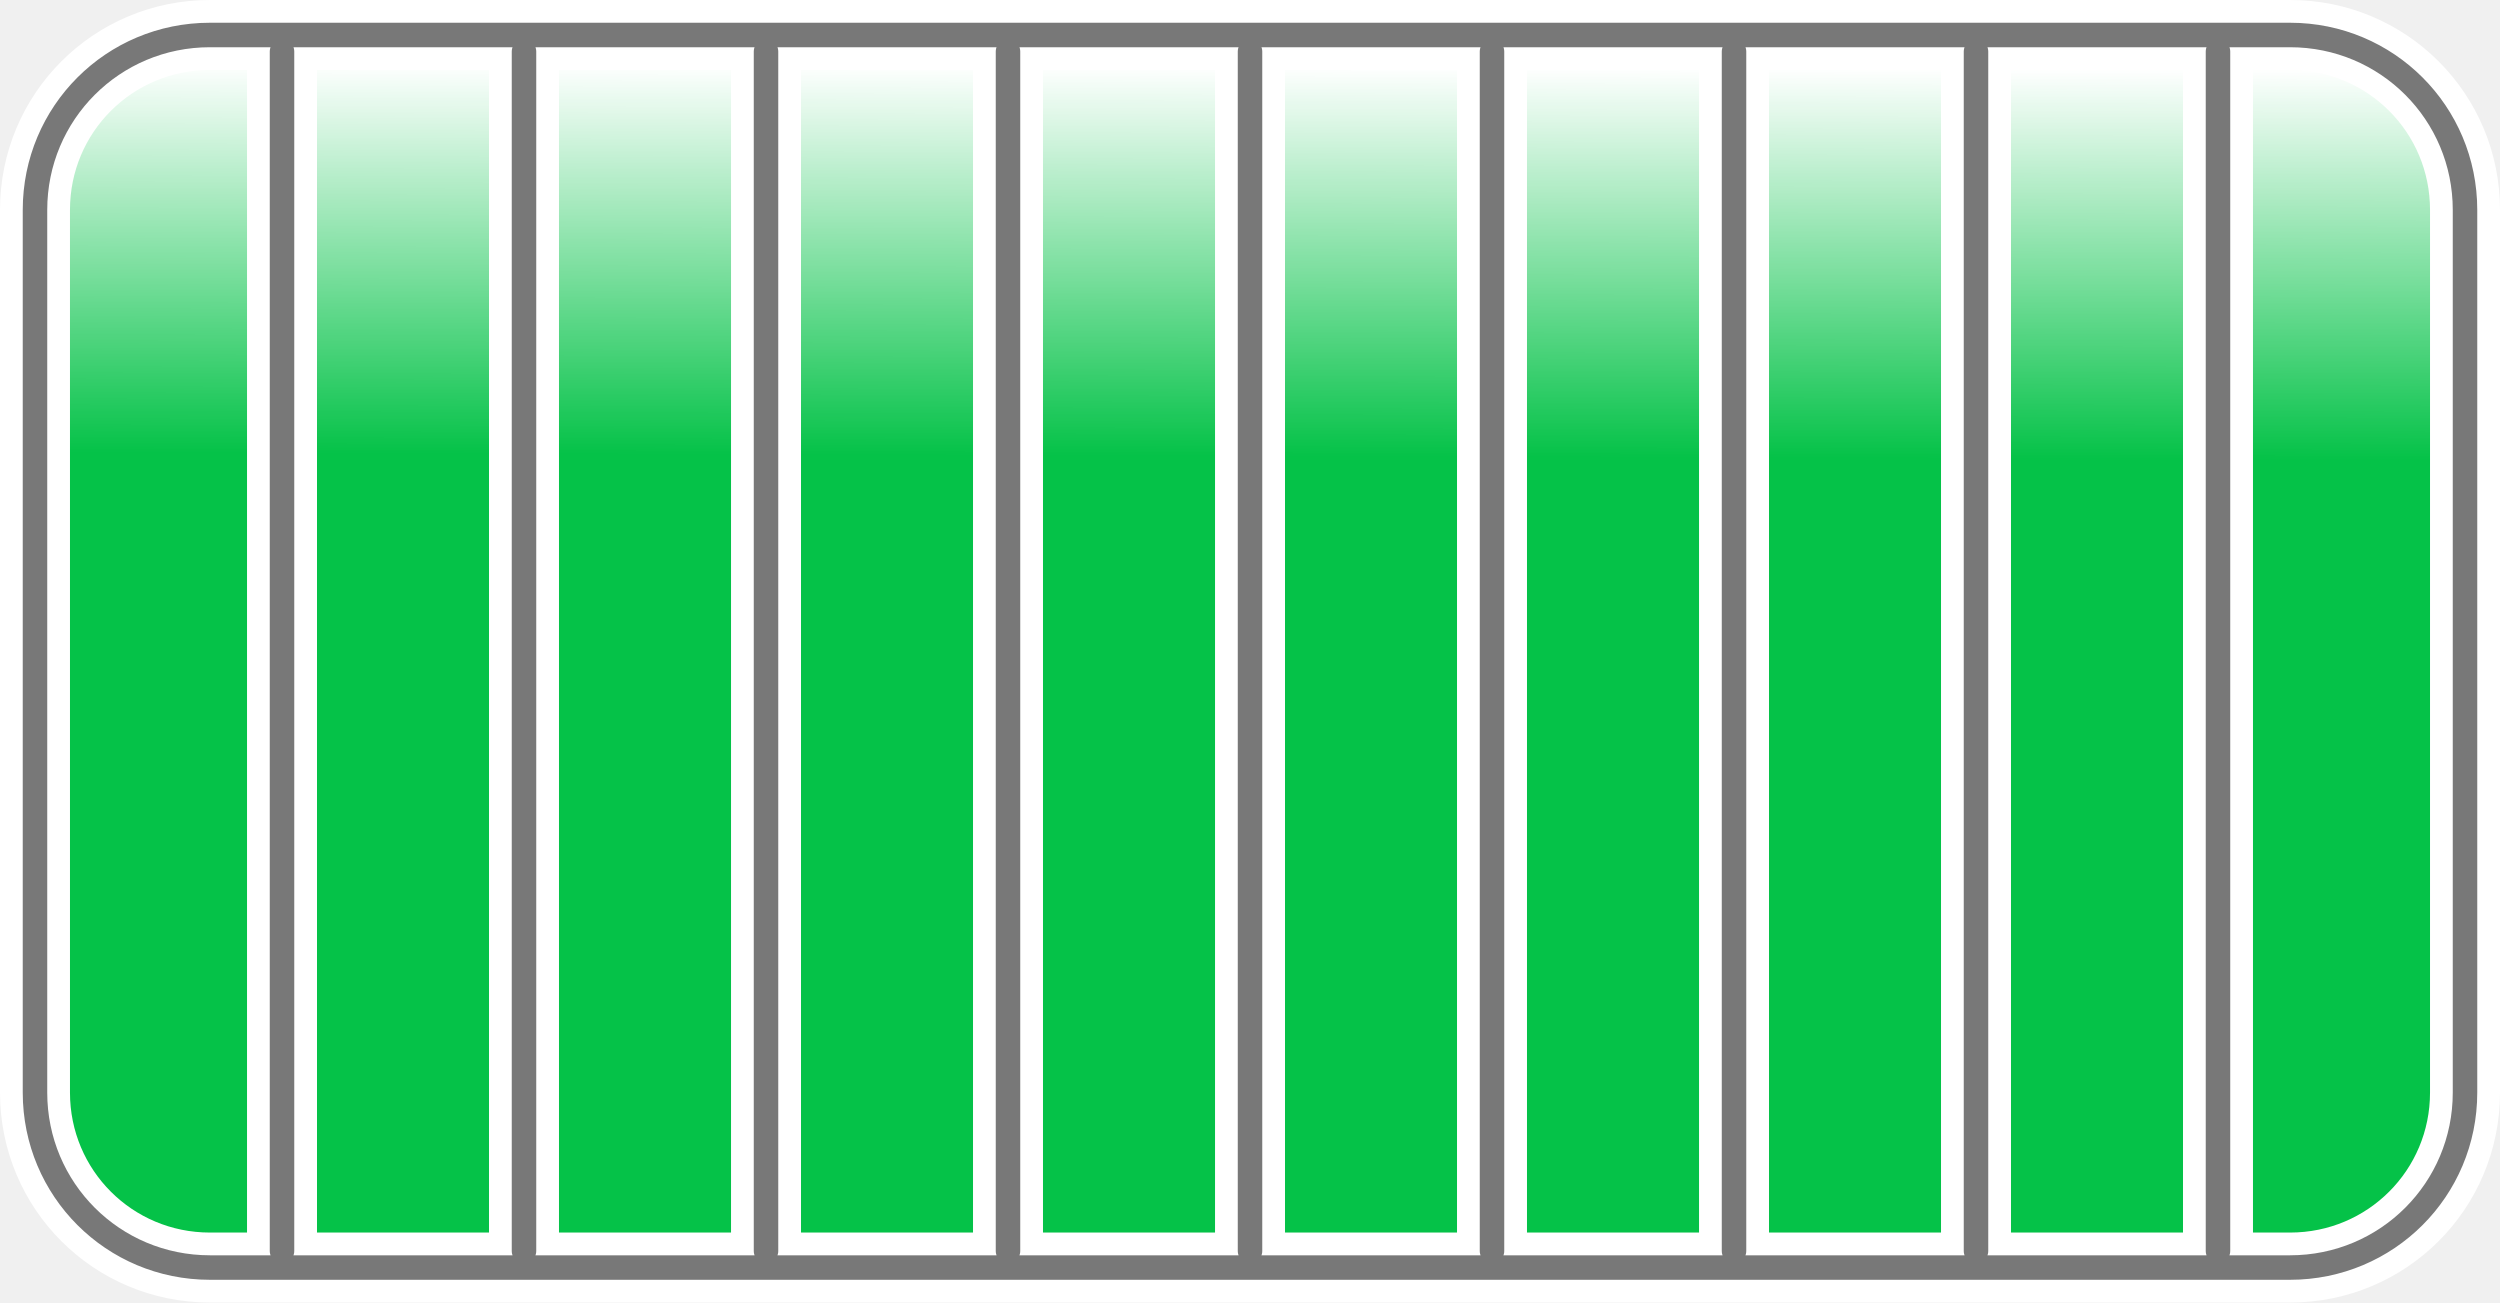
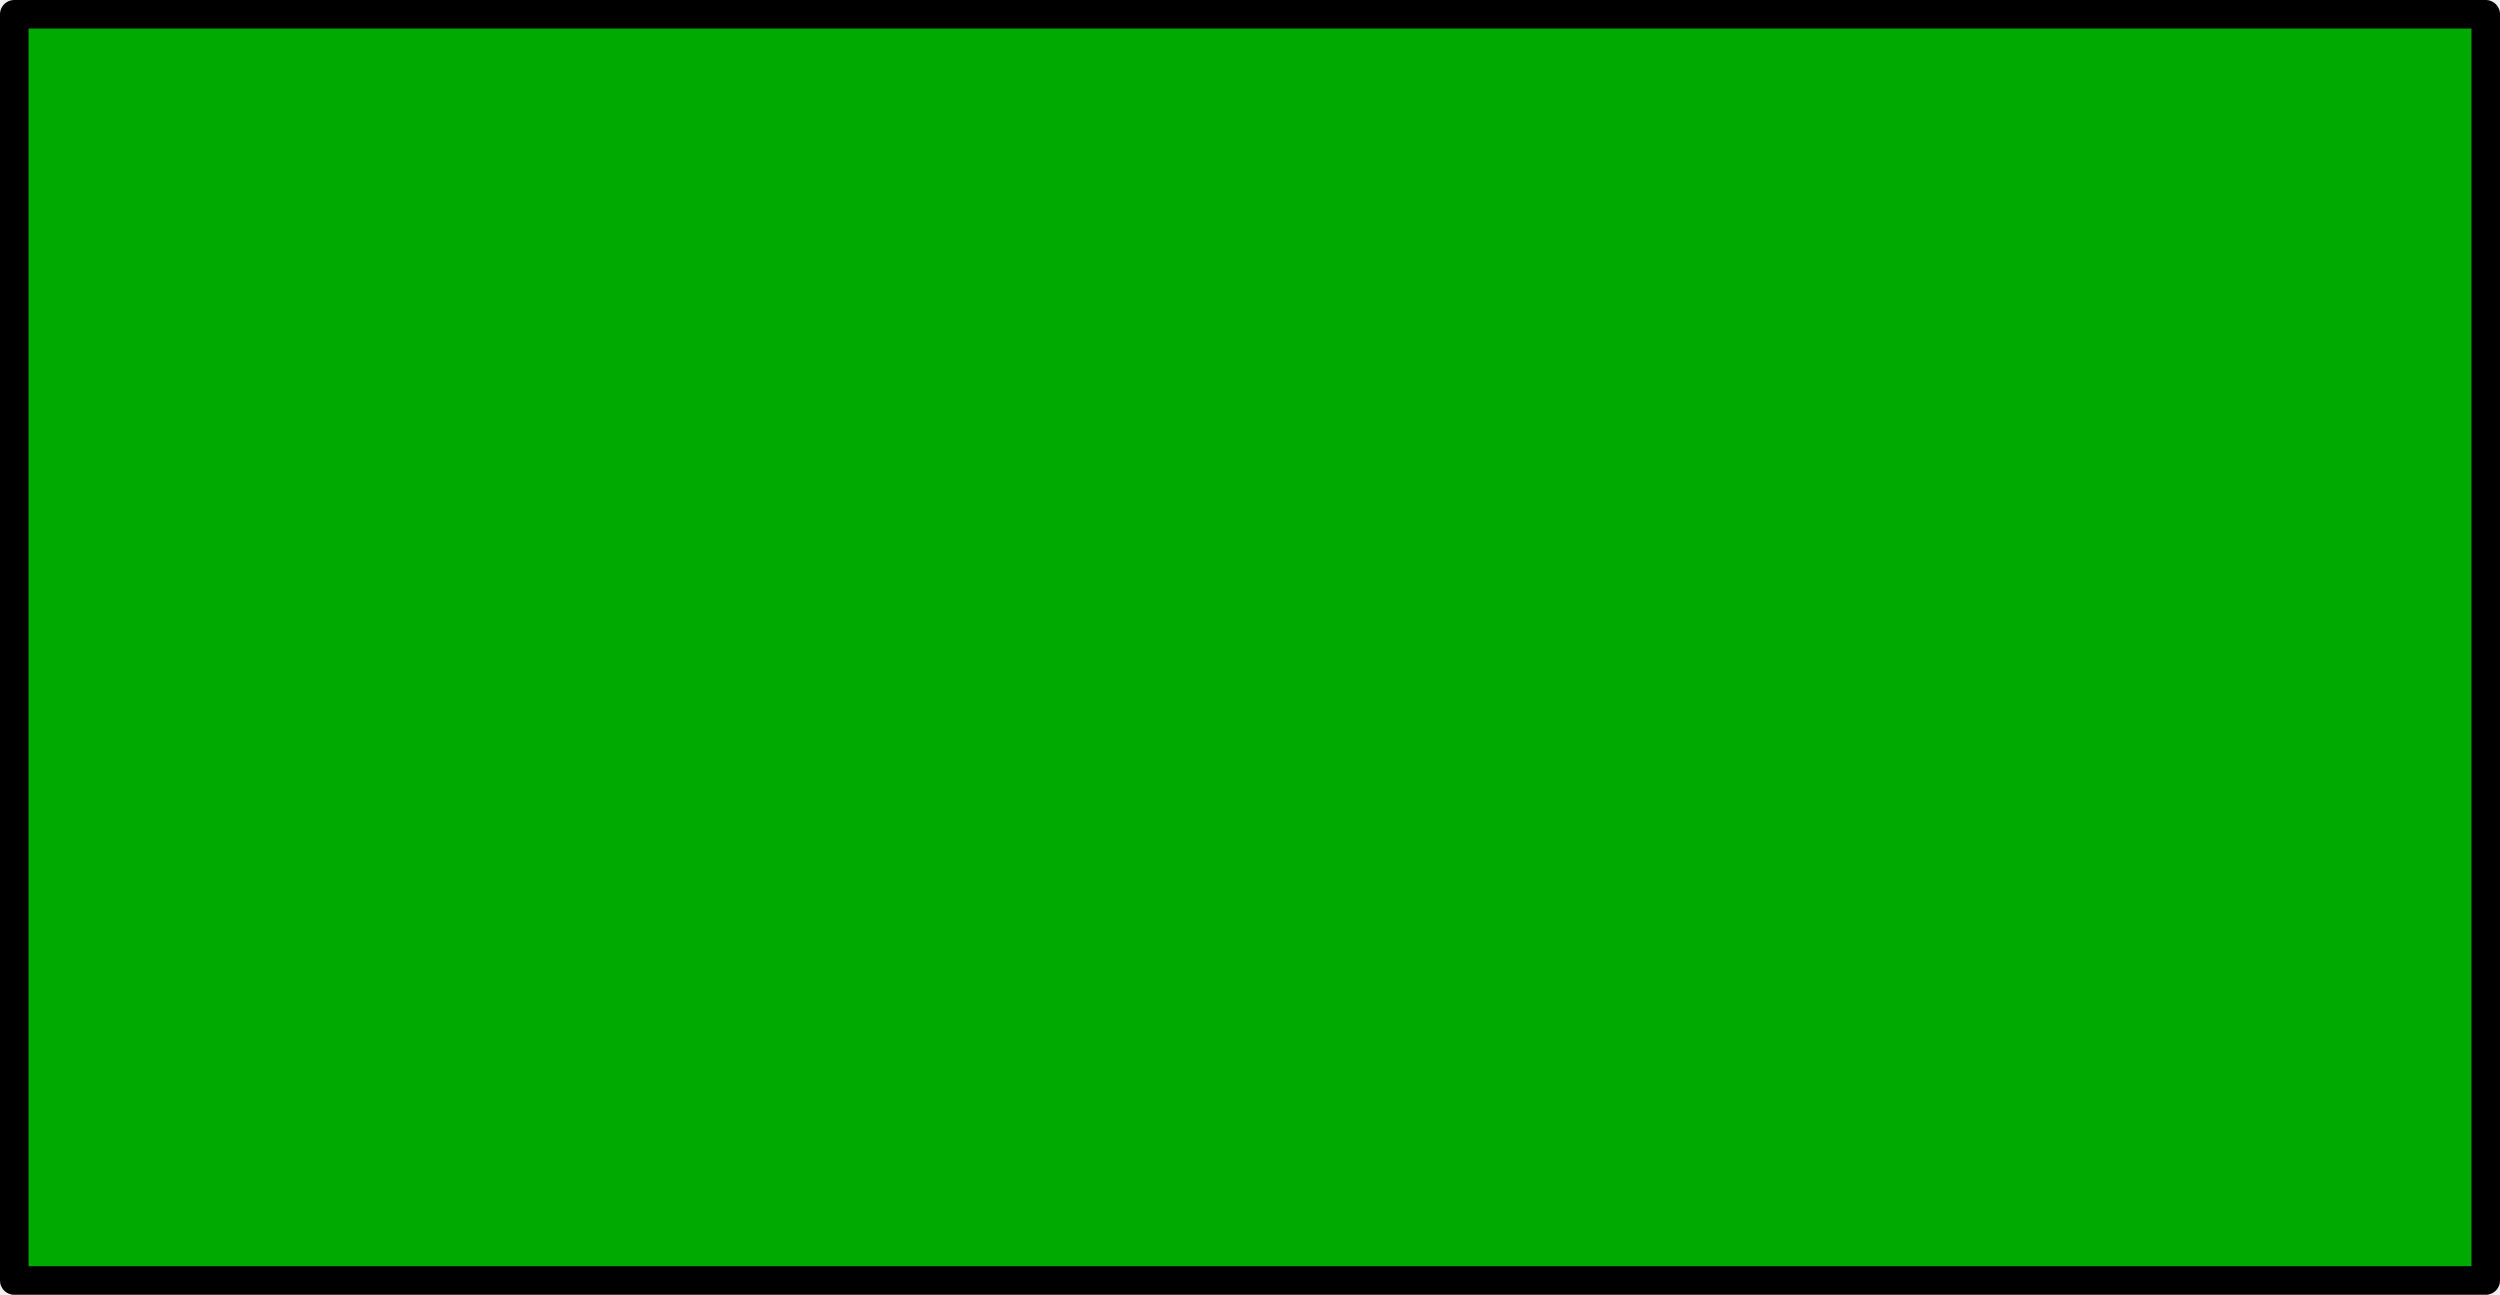
- <svg xmlns="http://www.w3.org/2000/svg" xmlns:xlink="http://www.w3.org/1999/xlink" width="71.451" height="37.227" id="svg2" version="1.0">
-   <defs id="defs4">
-     <linearGradient id="linearGradient3370">
-       <stop style="stop-color:#ffffff;stop-opacity:1;" offset="0" id="stop3372" />
-       <stop style="stop-color:#ffffff;stop-opacity:0;" offset="1" id="stop3374" />
+ <svg xmlns="http://www.w3.org/2000/svg" xmlns:ns1="http://www.openswatchbook.org/uri/2009/osb" width="72.6" height="37.6" viewBox="0 0 213.377 299.981" id="svg4161" version="1.1">
+   <defs id="defs4163">
+     <linearGradient id="linearGradient6172" ns1:paint="solid">
+       <stop style="stop-color:#000000;stop-opacity:1;" offset="0" id="stop6174" />
    </linearGradient>
-     <linearGradient id="linearGradient3170">
-       <stop style="stop-color:#ffffff;stop-opacity:0" offset="0" id="stop3172" />
-       <stop style="stop-color:#ffffff;stop-opacity:1;" offset="1" id="stop3174" />
+     <linearGradient id="linearGradient4713" ns1:paint="solid">
+       <stop style="stop-color:#f88c8c;stop-opacity:1;" offset="0" id="stop4715" />
    </linearGradient>
-     <linearGradient id="linearGradient4404">
-       <stop style="stop-color:#595959;stop-opacity:0.763;" offset="0" id="stop4406" />
-       <stop style="stop-color:#ffffff;stop-opacity:0;" offset="1" id="stop4408" />
-     </linearGradient>
-     <linearGradient id="linearGradient3179">
-       <stop id="stop3181" offset="0" style="stop-color:#54cc24;stop-opacity:1;" />
-       <stop id="stop3183" offset="1" style="stop-color:#787878;stop-opacity:0" />
-     </linearGradient>
-     <linearGradient id="linearGradient3171">
-       <stop style="stop-color:#787878;stop-opacity:1;" offset="0" id="stop3173" />
-       <stop style="stop-color:#ffffff;stop-opacity:0;" offset="1" id="stop3175" />
-     </linearGradient>
-     <linearGradient id="linearGradient3154">
-       <stop style="stop-color:#ff4c4c;stop-opacity:1;" offset="0" id="stop3156" />
-       <stop style="stop-color:#ff0d0d;stop-opacity:0;" offset="1" id="stop3158" />
-     </linearGradient>
-     <radialGradient xlink:href="#linearGradient3154" id="radialGradient3168" gradientUnits="userSpaceOnUse" gradientTransform="matrix(3.522413,0,0,2.466417,-50.27042,-45.86665)" cx="25.793" cy="25.533" fx="25.793" fy="25.533" r="12.5" />
-     <linearGradient xlink:href="#linearGradient3370" id="linearGradient3449" gradientUnits="userSpaceOnUse" gradientTransform="translate(7.70989,118.011)" x1="29.558" y1="-116.109" x2="29.524" y2="-104.968" />
  </defs>
-   <g id="layer2" style="display:inline">
-     <rect style="fill:#e7e7e7;fill-opacity:1;fill-rule:nonzero;stroke:none;stroke-width:1;stroke-linecap:round;stroke-linejoin:miter;stroke-miterlimit:4;stroke-dasharray:none;stroke-dashoffset:22.62;stroke-opacity:1;display:inline" id="rect3286" width="69.451" height="35.227" x="1" y="1" rx="5" ry="5" />
-   </g>
-   <g id="layer5" style="display:inline">
-     <path id="path3366" style="fill:#05c248;fill-opacity:1;fill-rule:nonzero;stroke:none;stroke-width:0.1;stroke-linecap:round;stroke-linejoin:miter;stroke-miterlimit:4;stroke-dasharray:none;stroke-dashoffset:22.62;stroke-opacity:1" d="M 6,1 L 65.451,1 C 68.221,1 70.451,3.23 70.451,6 L 70.451,31.227 C 70.451,33.997 68.221,36.227 65.451,36.227 L 6,36.227 C 3.23,36.227 1,33.997 1,31.227 L 1,6 C 1,3.23 3.23,1 6,1 z M 63.391,1.472 L 63.391,35.754 M 56.475,1.472 L 56.475,35.754 M 49.559,1.472 L 49.559,35.754 M 42.642,1.472 L 42.642,35.754 M 35.726,1.472 L 35.726,35.754 M 28.809,1.472 L 28.809,35.754 M 21.893,1.472 L 21.893,35.754 M 14.976,1.472 L 14.976,35.754 M 8.06,1.472 L 8.06,35.754" />
-   </g>
-   <g id="layer1" transform="translate(2.806626,65.10103)" style="display:inline" />
-   <g id="layer4" style="display:inline">
-     <path id="path3368" style="fill:url(#linearGradient3449);fill-opacity:1;fill-rule:nonzero;stroke:#ffffff;stroke-width:2;stroke-linecap:round;stroke-linejoin:miter;stroke-miterlimit:4;stroke-dasharray:none;stroke-dashoffset:22.62;stroke-opacity:1" d="M 6,1 L 65.451,1 C 68.221,1 70.451,3.23 70.451,6 L 70.451,31.227 C 70.451,33.997 68.221,36.227 65.451,36.227 L 6,36.227 C 3.23,36.227 1,33.997 1,31.227 L 1,6 C 1,3.23 3.23,1 6,1 z M 63.391,1.472 L 63.391,35.754 M 56.475,1.472 L 56.475,35.754 M 49.559,1.472 L 49.559,35.754 M 42.642,1.472 L 42.642,35.754 M 35.726,1.472 L 35.726,35.754 M 28.809,1.472 L 28.809,35.754 M 21.893,1.472 L 21.893,35.754 M 14.976,1.472 L 14.976,35.754 M 8.06,1.472 L 8.06,35.754" />
-     <path id="rect3290" style="fill:none;fill-opacity:0.145;fill-rule:nonzero;stroke:#787878;stroke-width:0.7;stroke-linecap:round;stroke-linejoin:miter;stroke-miterlimit:4;stroke-dasharray:none;stroke-dashoffset:22.62;stroke-opacity:1" d="M 6,1 L 65.451,1 C 68.221,1 70.451,3.23 70.451,6 L 70.451,31.227 C 70.451,33.997 68.221,36.227 65.451,36.227 L 6,36.227 C 3.23,36.227 1,33.997 1,31.227 L 1,6 C 1,3.23 3.23,1 6,1 z M 63.391,1.472 L 63.391,35.754 M 56.475,1.472 L 56.475,35.754 M 49.559,1.472 L 49.559,35.754 M 42.642,1.472 L 42.642,35.754 M 35.726,1.472 L 35.726,35.754 M 28.809,1.472 L 28.809,35.754 M 21.893,1.472 L 21.893,35.754 M 14.976,1.472 L 14.976,35.754 M 8.06,1.472 L 8.06,35.754" />
+   <g id="layer1" transform="translate(0.2671219,-755.585)">
+     <rect ry="0" rx="45.291" y="758.892" x="-179.881" height="293.367" width="572.603" id="rect6209" style="opacity:1;fill:#00aa00;fill-opacity:1;fill-rule:nonzero;stroke:none;stroke-width:6.614;stroke-linecap:round;stroke-linejoin:round;stroke-miterlimit:4;stroke-dasharray:none;stroke-dashoffset:0;stroke-opacity:1" />
+     <rect style="opacity:1;fill:none;fill-opacity:1;fill-rule:nonzero;stroke:#000000;stroke-width:6.614;stroke-linecap:round;stroke-linejoin:round;stroke-miterlimit:4;stroke-dasharray:none;stroke-dashoffset:0;stroke-opacity:1" id="rect4709" width="572.603" height="293.367" x="-179.881" y="758.892" rx="45.291" ry="0" />
  </g>
</svg>
